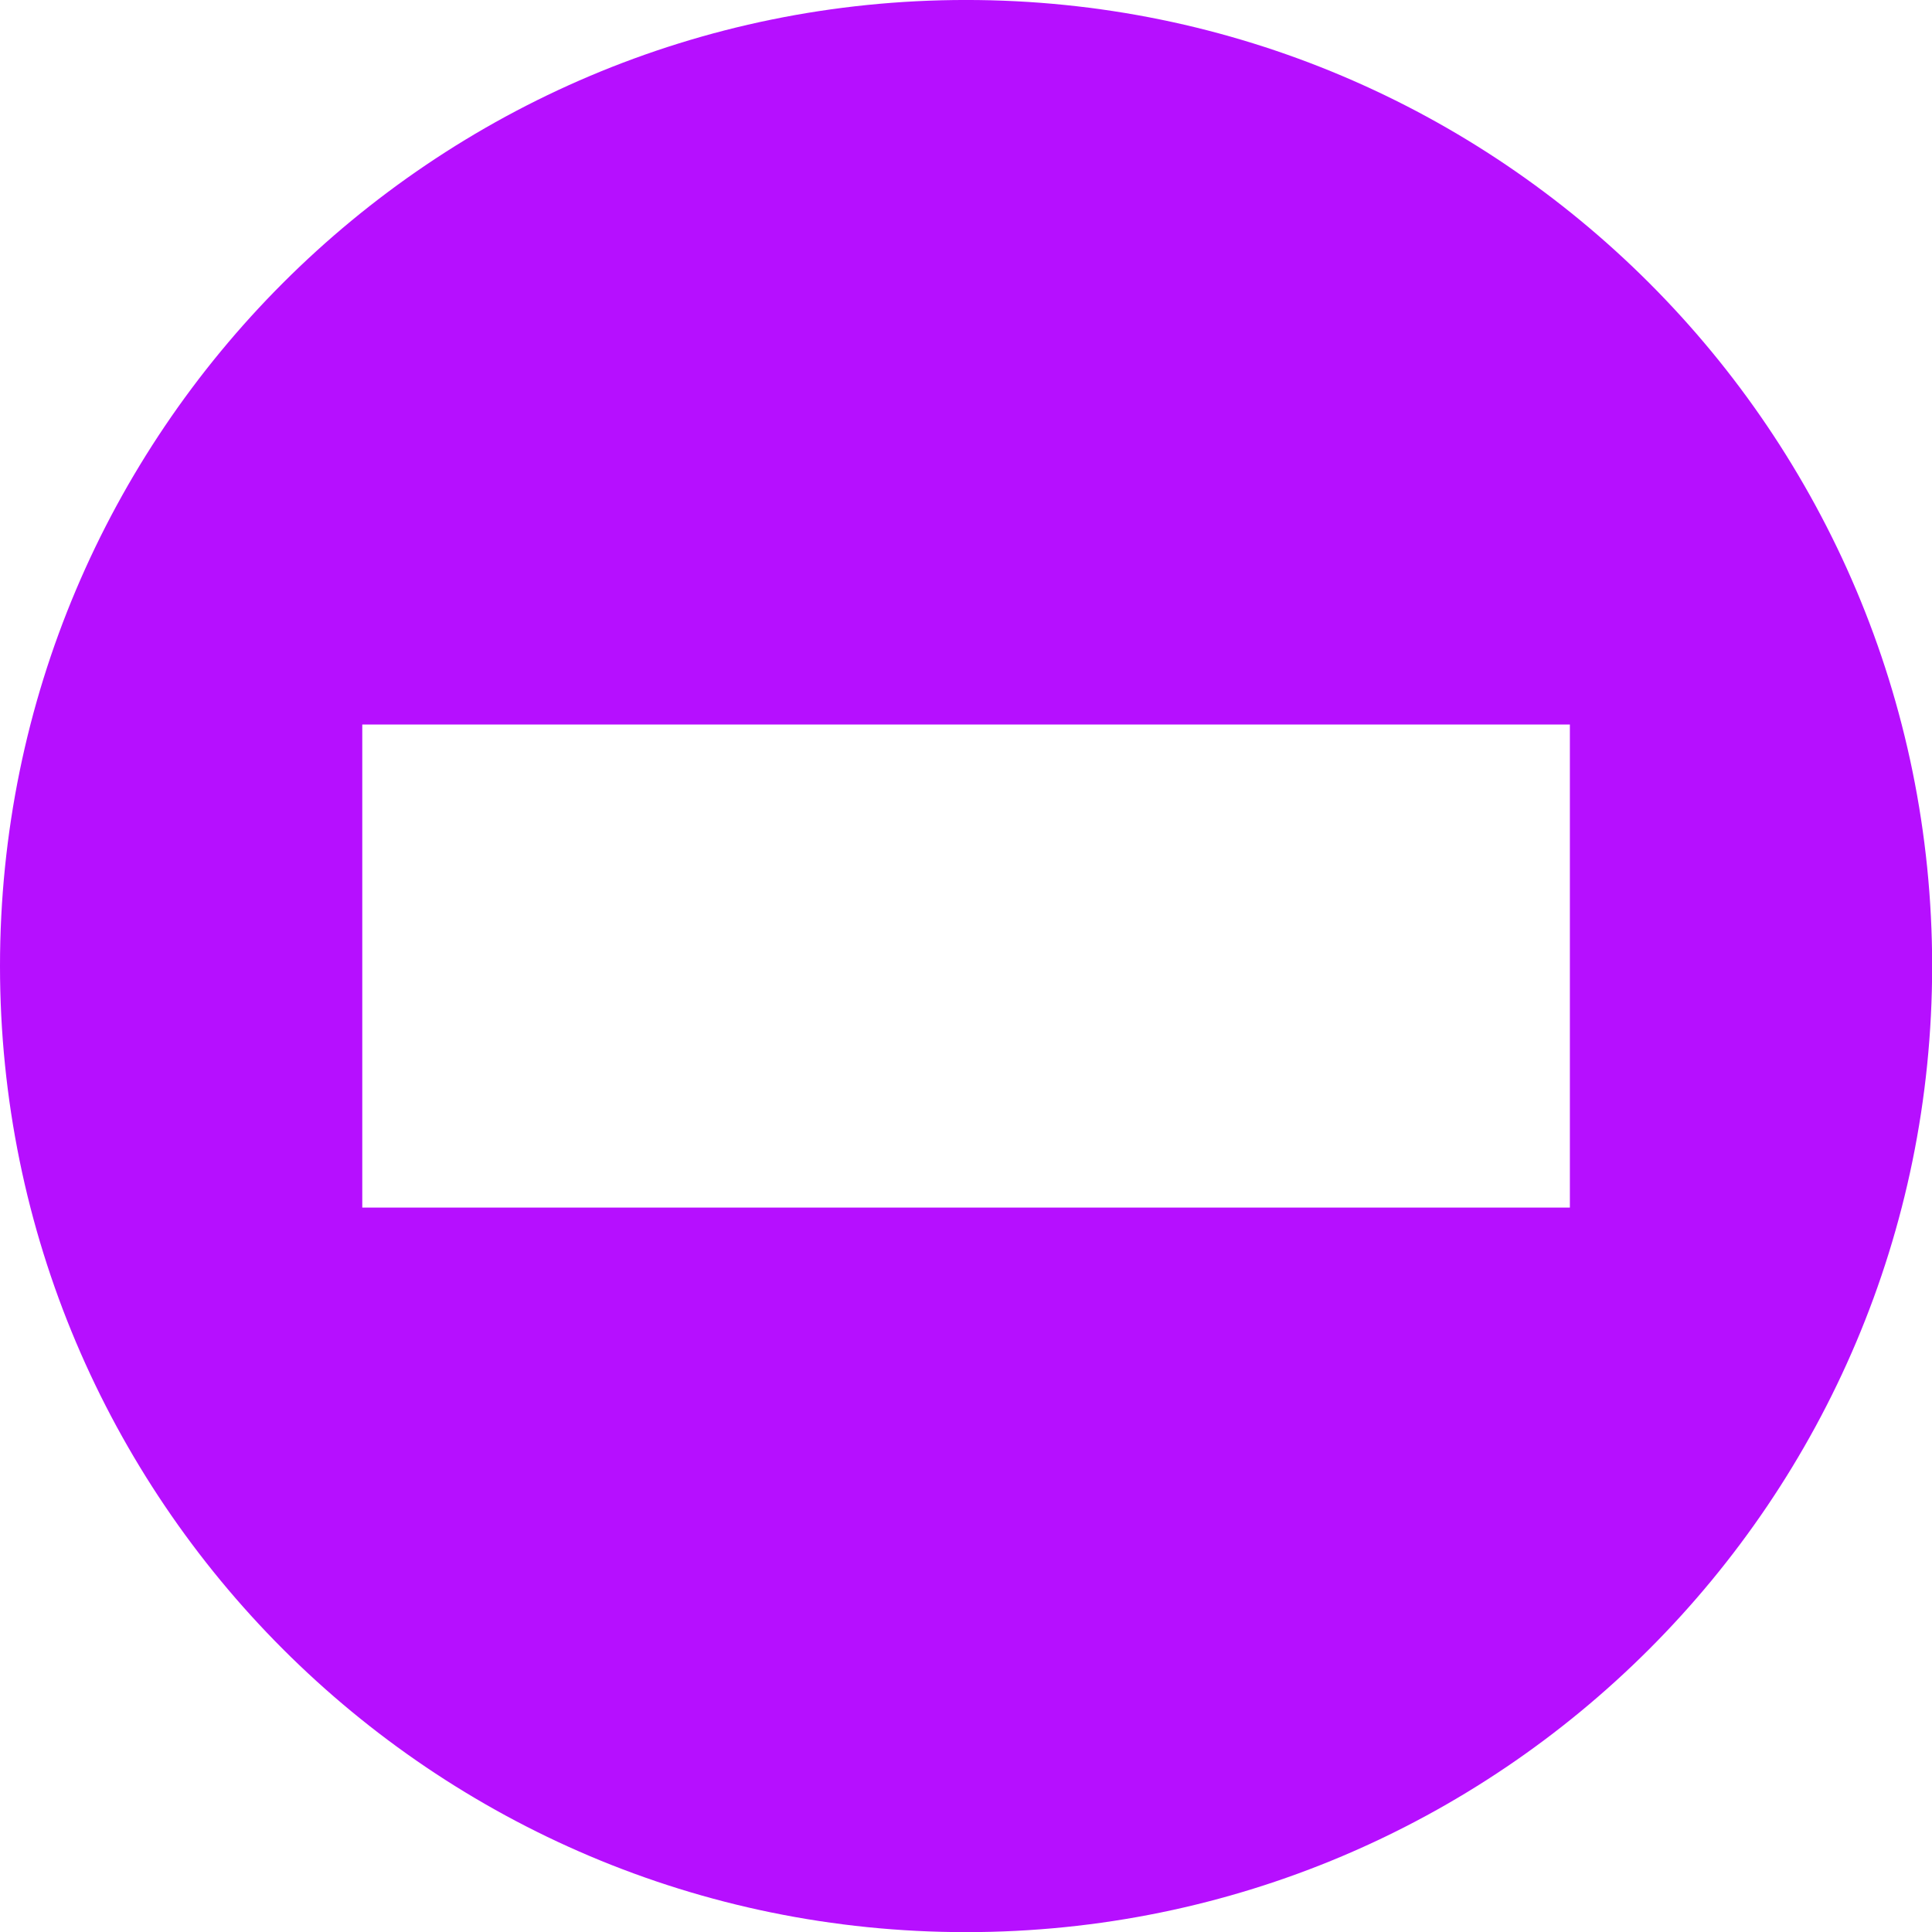
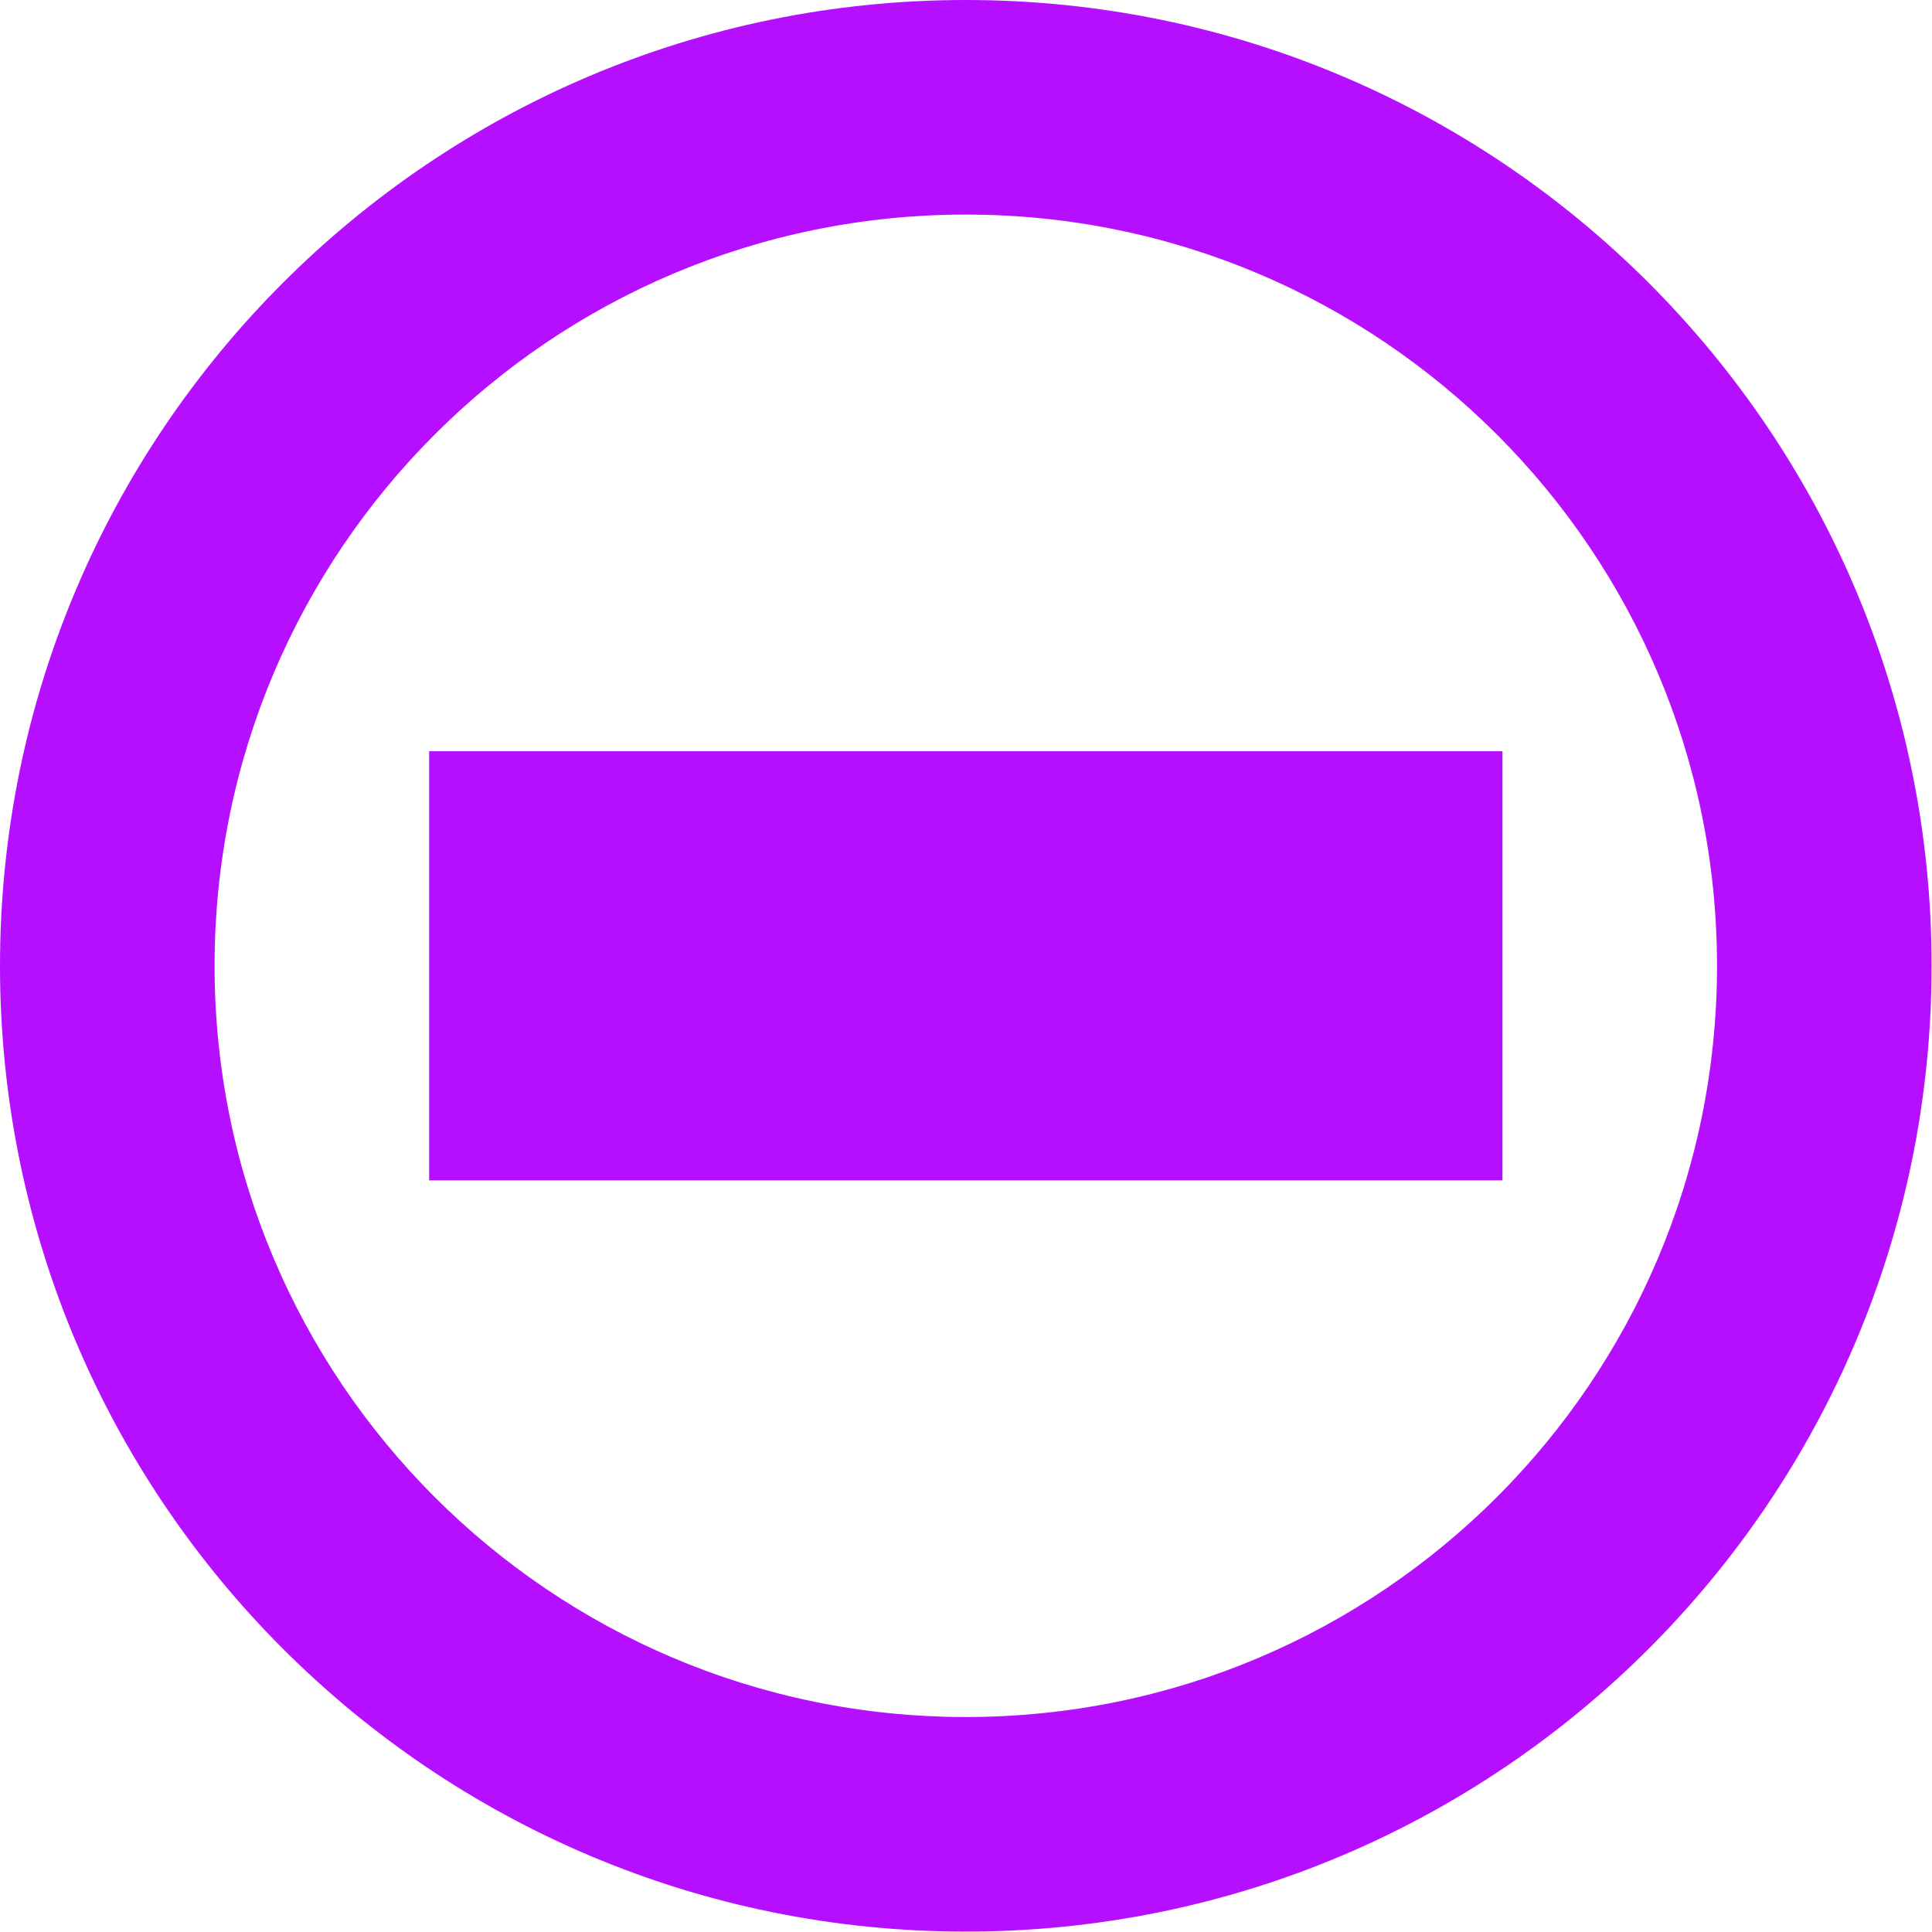
- <svg xmlns="http://www.w3.org/2000/svg" id="svg8" version="1.1" viewBox="0 0 4.233 4.233" height="16" width="16">
+ <svg xmlns="http://www.w3.org/2000/svg" width="18" height="18" viewBox="0 0 4.763 4.763" version="1.1" id="svg8">
  <defs id="defs2" />
-   <g transform="matrix(1.111111,0,0,1.111111,1.8212526e-8,-325.7667)" id="layer1">
-     <path id="path815" transform="matrix(0.238125,0,0,0.238125,-1.6391274e-8,293.19)" d="M 8 0 C 3.582 1.1045694e-07 1.1045694e-07 3.582 0 8 C 1.1045694e-07 12.418 3.582 16 8 16 C 12.418 16 16 12.418 16 8 C 16 3.582 12.418 1.1045694e-07 8 0 z M 3 6 L 13 6 L 13 10 L 3 10 L 3 6 z " style="opacity:1;fill:#b60fff;fill-opacity:1;stroke:none;stroke-width:0.844;stroke-linecap:round;stroke-linejoin:miter;stroke-miterlimit:4;stroke-dasharray:none;stroke-opacity:1;paint-order:markers fill stroke" />
-   </g>
+   <path style="opacity:1;fill:#b60fff;fill-opacity:1;stroke:none;stroke-width:0.163;stroke-linejoin:round;stroke-miterlimit:4;stroke-dasharray:none;stroke-dashoffset:0;stroke-opacity:1;paint-order:stroke fill markers" d="M 2.381,-2.9166667e-8 A 2.381,2.381 0 0 0 0,2.381 a 2.381,2.381 0 0 0 2.381,2.381 2.381,2.381 0 0 0 2.381,-2.381 A 2.381,2.381 0 0 0 2.381,-2.9166667e-8 Z m 0,0.529 A 1.852,1.852 0 0 1 4.233,2.381 1.852,1.852 0 0 1 2.381,4.233 1.852,1.852 0 0 1 0.529,2.381 1.852,1.852 0 0 1 2.381,0.529 Z" id="path816-3" />
+   <path style="opacity:1;fill:#b60fff;fill-opacity:1;stroke:none;stroke-width:0.068;stroke-linejoin:round;stroke-miterlimit:4;stroke-dasharray:none;stroke-dashoffset:0;stroke-opacity:1;paint-order:stroke fill markers" d="M 1.058,1.852 H 3.704 V 2.91 H 1.058 Z" id="rect891" />
</svg>
